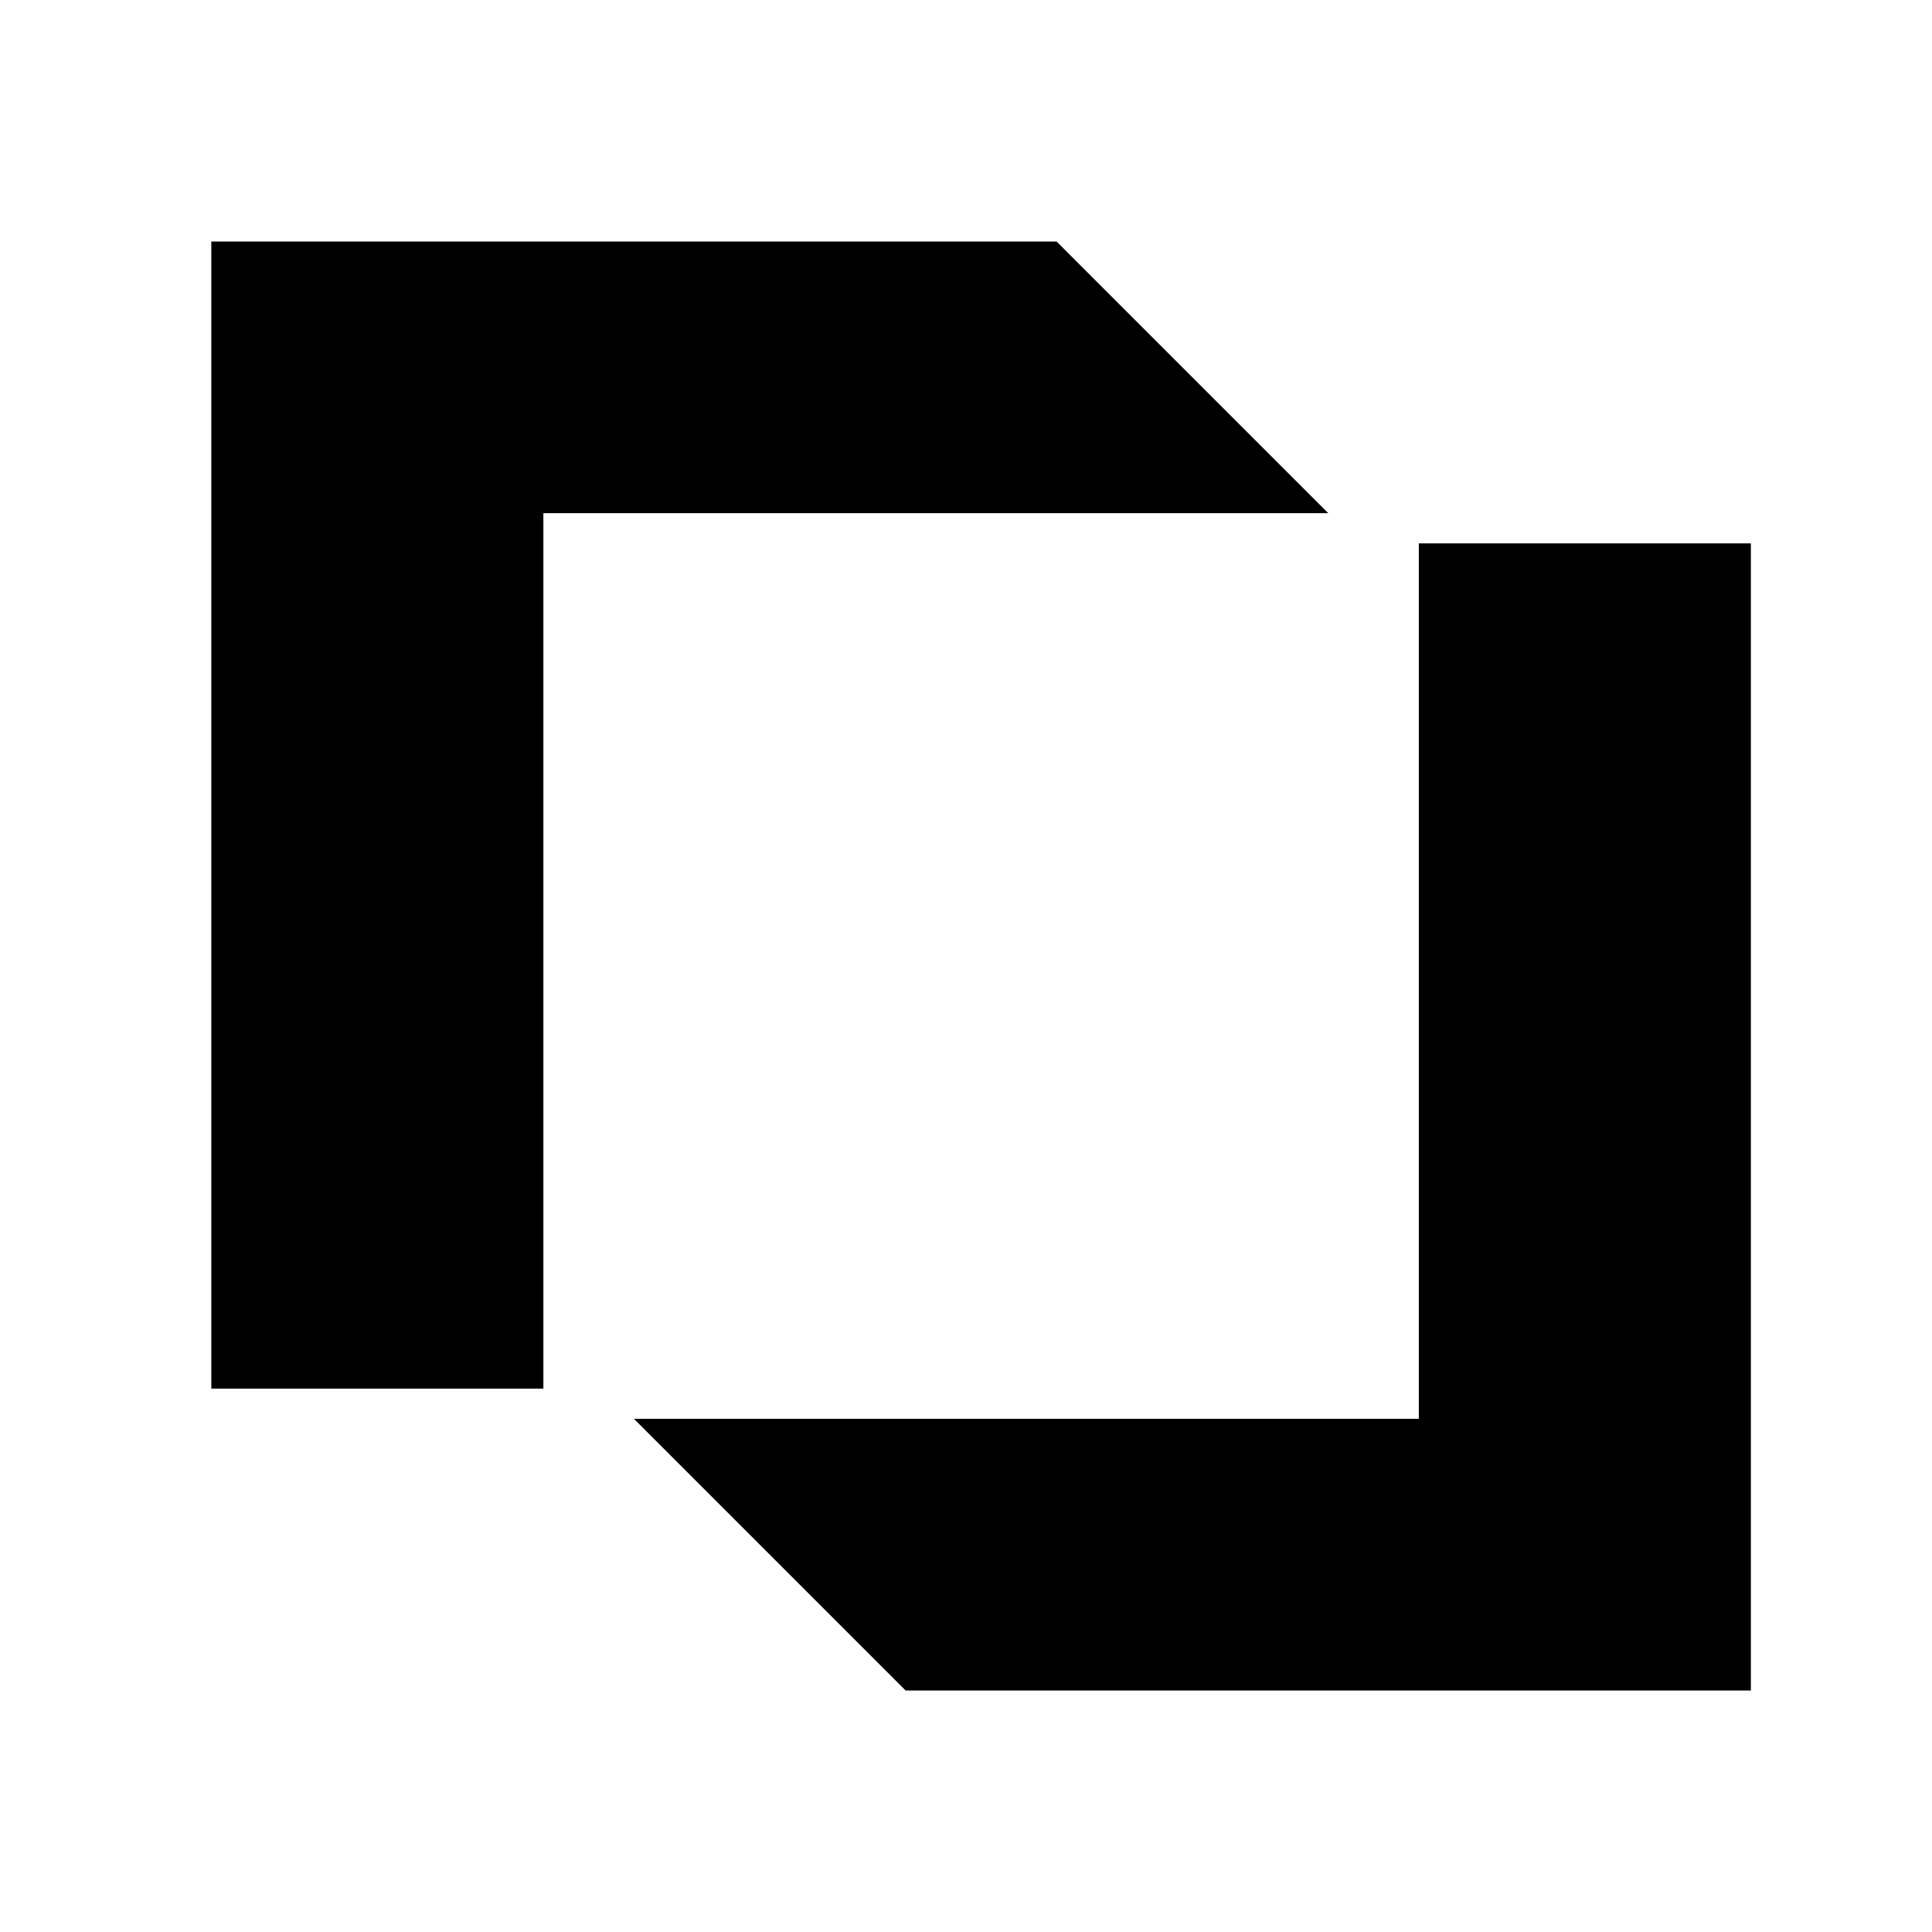
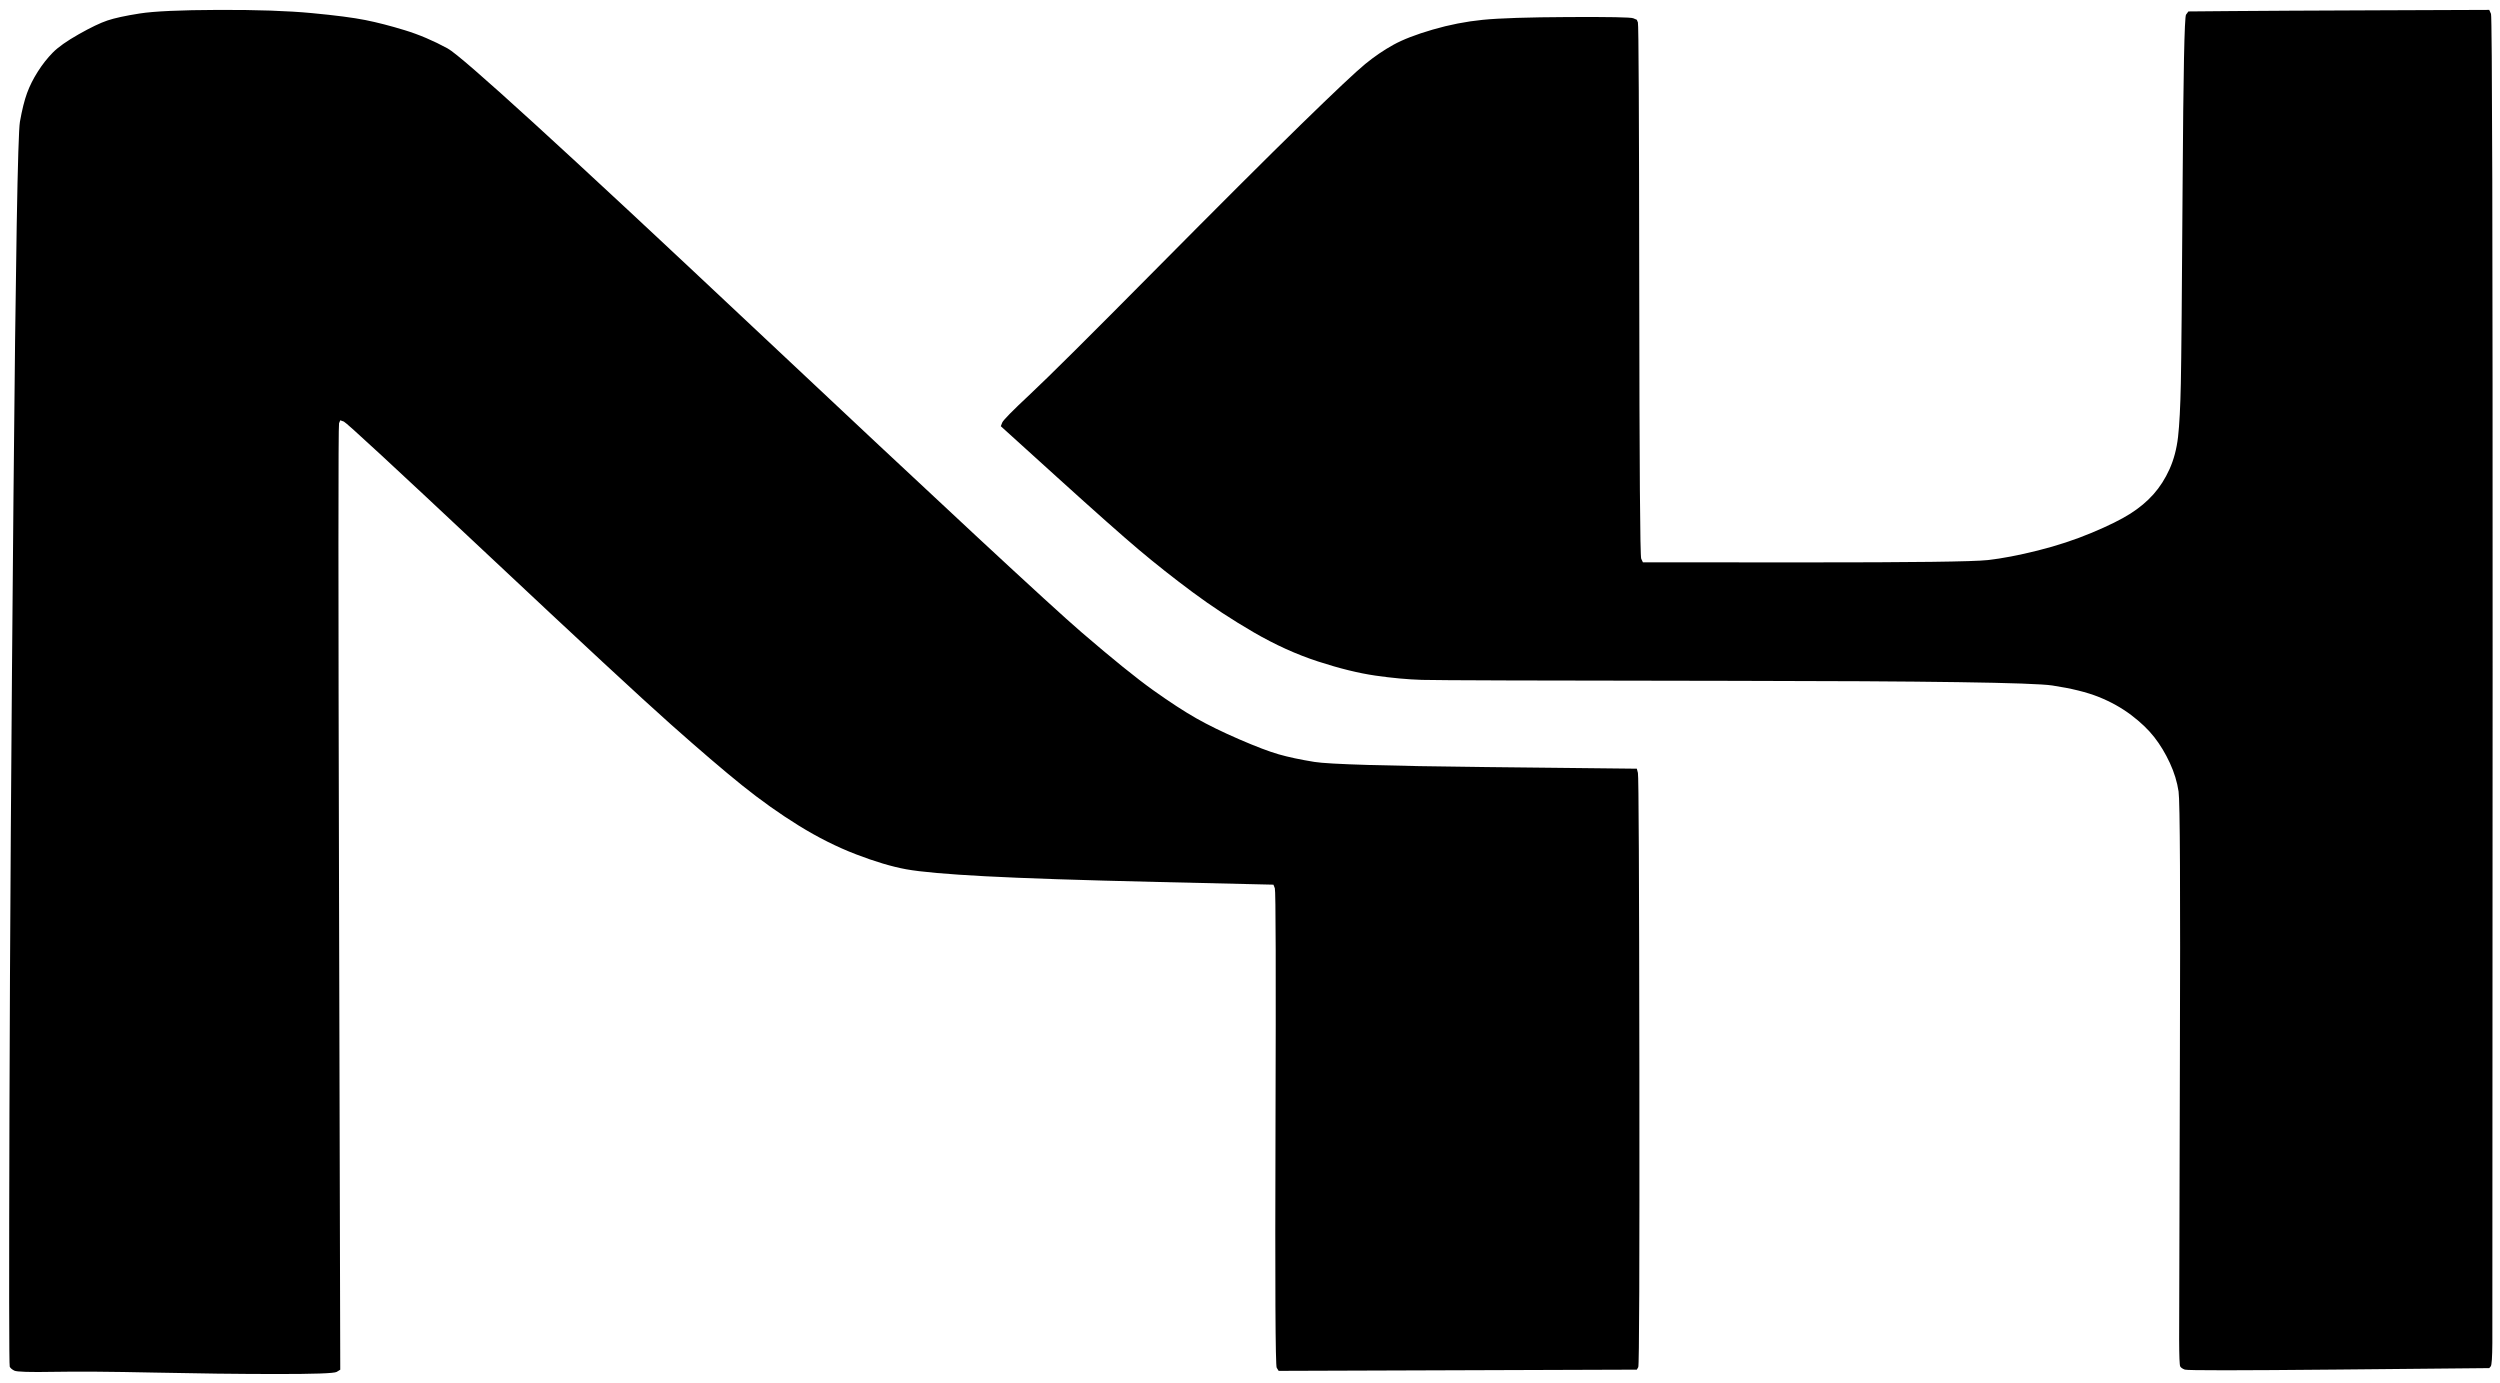
- <svg xmlns="http://www.w3.org/2000/svg" viewBox="0 0 256 256" role="img" aria-label="Mou-Hau Logic">
-   <path fill="#000000" d="M28 32 L140 32 L176 68 L72 68 L72 184 L28 184 Z M232 224 L120 224 L84 188 L188 188 L188 72 L232 72 Z" />
+ <svg xmlns="http://www.w3.org/2000/svg" viewBox="-1 -1 349 193" role="img" aria-label="Mou-Hau Logic">
+   <path fill="#000000" fill-rule="evenodd" d="M29.5 0.383 Q21.5 0.413 18.5 0.883 Q15.5 1.354 14 1.859 Q12.5 2.364 10 3.777 Q7.5 5.19 6.365 6.345 Q5.23 7.5 4.277 9 Q3.323 10.5 2.774 12 Q2.224 13.5 1.781 16 Q1.338 18.5 0.88 68.5 Q0.422 118.5 0.32 154 Q0.219 189.5 0.359 189.792 Q0.5 190.084 1 190.342 Q1.5 190.6 6.5 190.509 Q11.5 190.418 20.5 190.612 Q29.5 190.806 37.5 190.814 Q45.5 190.823 46 190.517 L46.5 190.211 L46.331 124.355 Q46.161 58.5 46.331 58.086 L46.5 57.673 L47 57.852 Q47.5 58.031 67 76.343 Q86.5 94.655 92.6 100.078 Q98.699 105.5 102.6 108.636 Q106.5 111.773 110.5 114.249 Q114.5 116.726 118.5 118.263 Q122.5 119.801 125.5 120.35 Q128.5 120.899 136.5 121.324 Q144.5 121.75 160.636 122.125 L176.772 122.5 L176.967 123 Q177.163 123.5 177.06 156.5 Q176.956 189.5 177.228 189.937 L177.5 190.373 L202.5 190.288 L227.5 190.203 L227.702 189.852 Q227.903 189.5 227.857 148.5 Q227.811 107.5 227.655 106.905 L227.5 106.31 L206.5 106.082 Q185.5 105.853 182.5 105.365 Q179.5 104.877 177.5 104.301 Q175.5 103.726 172 102.209 Q168.5 100.693 166 99.275 Q163.5 97.857 160 95.365 Q156.5 92.872 150 87.282 Q143.5 81.693 104 44.549 Q64.5 7.404 61.5 5.768 Q58.5 4.132 55.5 3.216 Q52.5 2.299 50 1.798 Q47.5 1.297 42.5 0.826 Q37.5 0.354 29.5 0.383 Z M331.5 0.437 Q316.5 0.494 310.5 0.546 L304.5 0.598 L304.17 1.049 Q303.84 1.5 303.695 24.5 Q303.55 47.5 303.446 52.5 Q303.342 57.5 303.054 60 Q302.765 62.5 301.863 64.5 Q300.96 66.5 299.625 68 Q298.291 69.5 296.395 70.707 Q294.5 71.914 291 73.378 Q287.5 74.843 283.5 75.846 Q279.5 76.849 276.5 77.186 Q273.5 77.522 250.925 77.511 L228.35 77.5 L228.114 77 Q227.877 76.5 227.84 39.5 Q227.803 2.5 227.651 2.13 L227.5 1.76 L227 1.549 Q226.5 1.338 218 1.379 Q209.5 1.42 206 1.767 Q202.5 2.114 199 3.134 Q195.5 4.154 193.5 5.263 Q191.5 6.371 189.584 7.935 Q187.669 9.5 180.584 16.411 Q173.5 23.323 160.041 36.911 Q146.582 50.5 142.84 54 Q139.098 57.5 138.906 58 L138.713 58.5 L146.607 65.652 Q154.5 72.804 158 75.757 Q161.5 78.709 165.5 81.679 Q169.5 84.649 174 87.263 Q178.5 89.877 183 91.342 Q187.5 92.807 191 93.313 Q194.5 93.818 197.5 93.911 Q200.5 94.004 241 94.046 Q281.5 94.088 285.5 94.693 Q289.5 95.298 292 96.301 Q294.5 97.305 296.5 98.812 Q298.5 100.32 299.74 101.91 Q300.98 103.5 301.907 105.5 Q302.834 107.5 303.13 109.5 Q303.427 111.5 303.313 147 Q303.199 182.5 303.208 186 Q303.218 189.5 303.359 189.753 Q303.5 190.007 304 190.198 Q304.5 190.39 325.5 190.189 L346.5 189.988 L346.706 189.744 Q346.912 189.5 346.931 186.5 Q346.95 183.5 346.97 92.5 Q346.989 1.5 346.744 0.941 L346.5 0.381 L331.5 0.437 Z" />
</svg>
